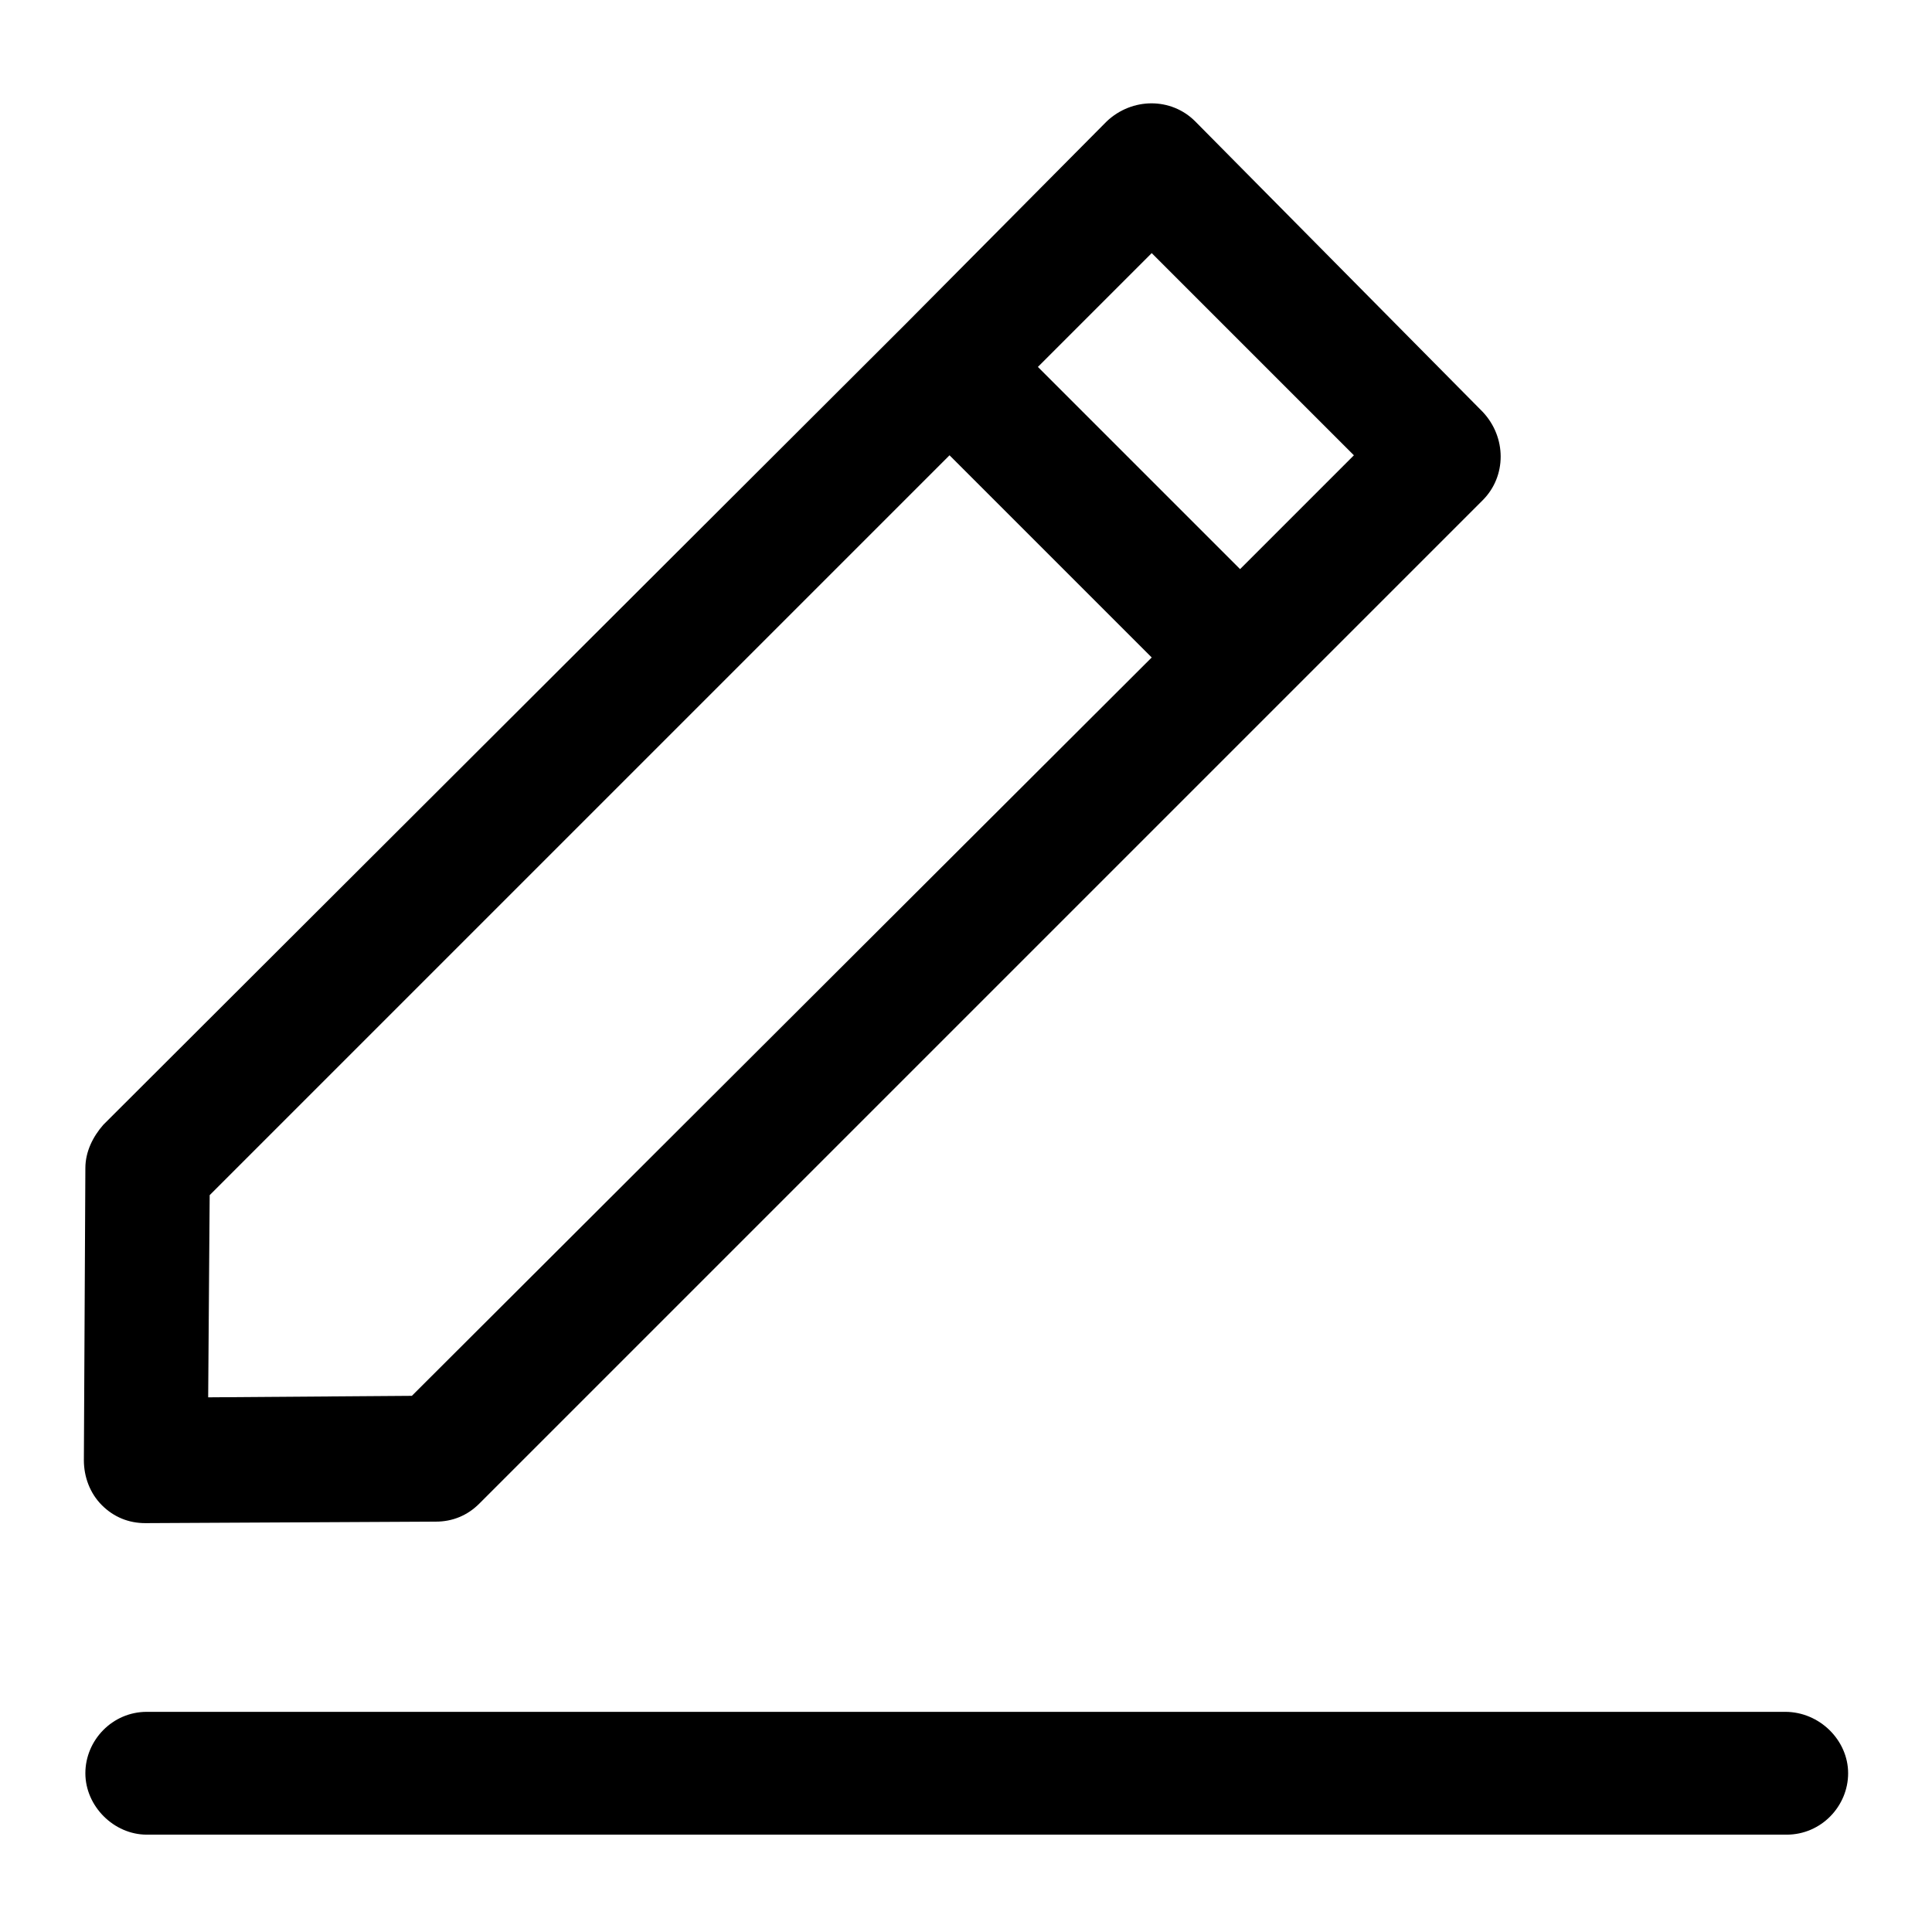
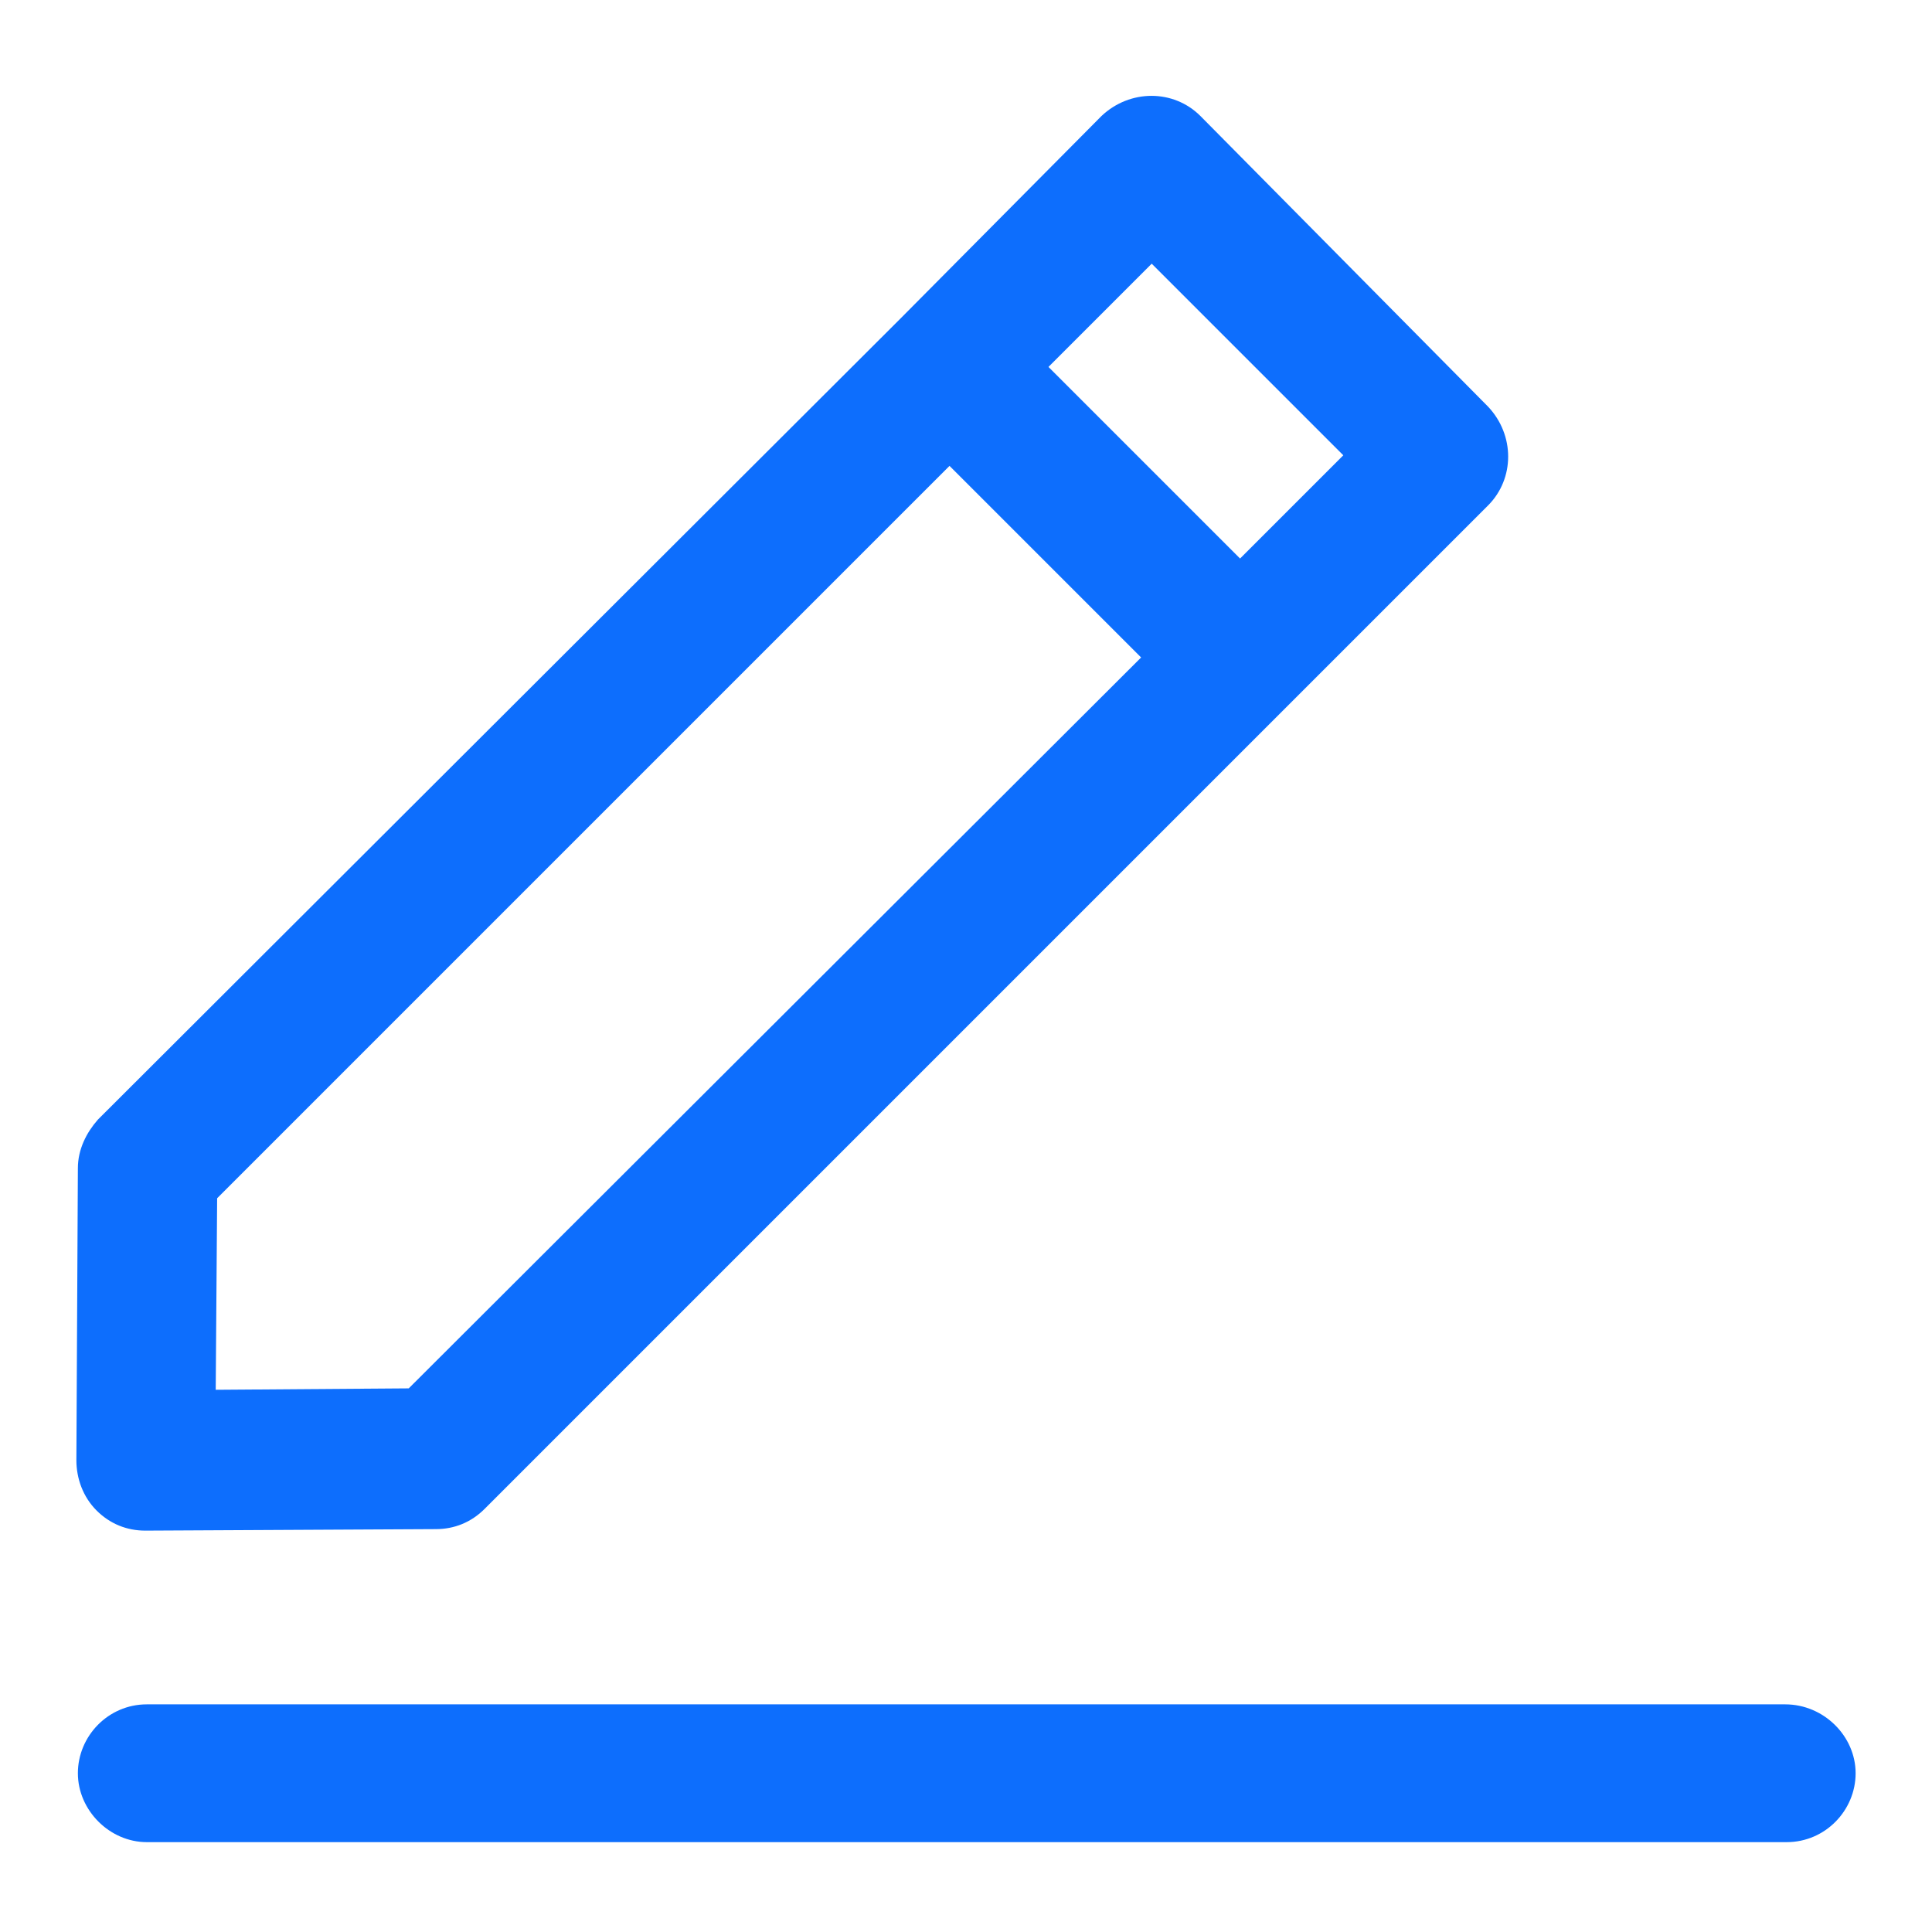
- <svg xmlns="http://www.w3.org/2000/svg" version="1.1" viewBox="0 0 129 129" enable-background="new 0 0 129 129">
+ <svg xmlns="http://www.w3.org/2000/svg" version="1.1" viewBox="0 0 129 129" enable-background="new 0 0 129 129" style="stroke: #0d6efd; fill: #0d6efd;">
  <g>
    <g>
      <path d="m119.2,114.3h-109.4c-2.3,0-4.1,1.9-4.1,4.1s1.9,4.1 4.1,4.1h109.5c2.3,0 4.1-1.9 4.1-4.1s-1.9-4.1-4.2-4.1z" />
      <path d="m5.7,78l-.1,19.5c0,1.1 0.4,2.2 1.2,3 0.8,0.8 1.8,1.2 2.9,1.2l19.4-.1c1.1,0 2.1-0.4 2.9-1.2l67-67c1.6-1.6 1.6-4.2 0-5.9l-19.2-19.4c-1.6-1.6-4.2-1.6-5.9-1.77636e-15l-13.4,13.5-53.6,53.5c-0.7,0.8-1.2,1.8-1.2,2.9zm71.2-61.1l13.5,13.5-7.6,7.6-13.5-13.5 7.6-7.6zm-62.9,62.9l49.4-49.4 13.5,13.5-49.4,49.3-13.6,.1 .1-13.5z" />
    </g>
  </g>
</svg>
